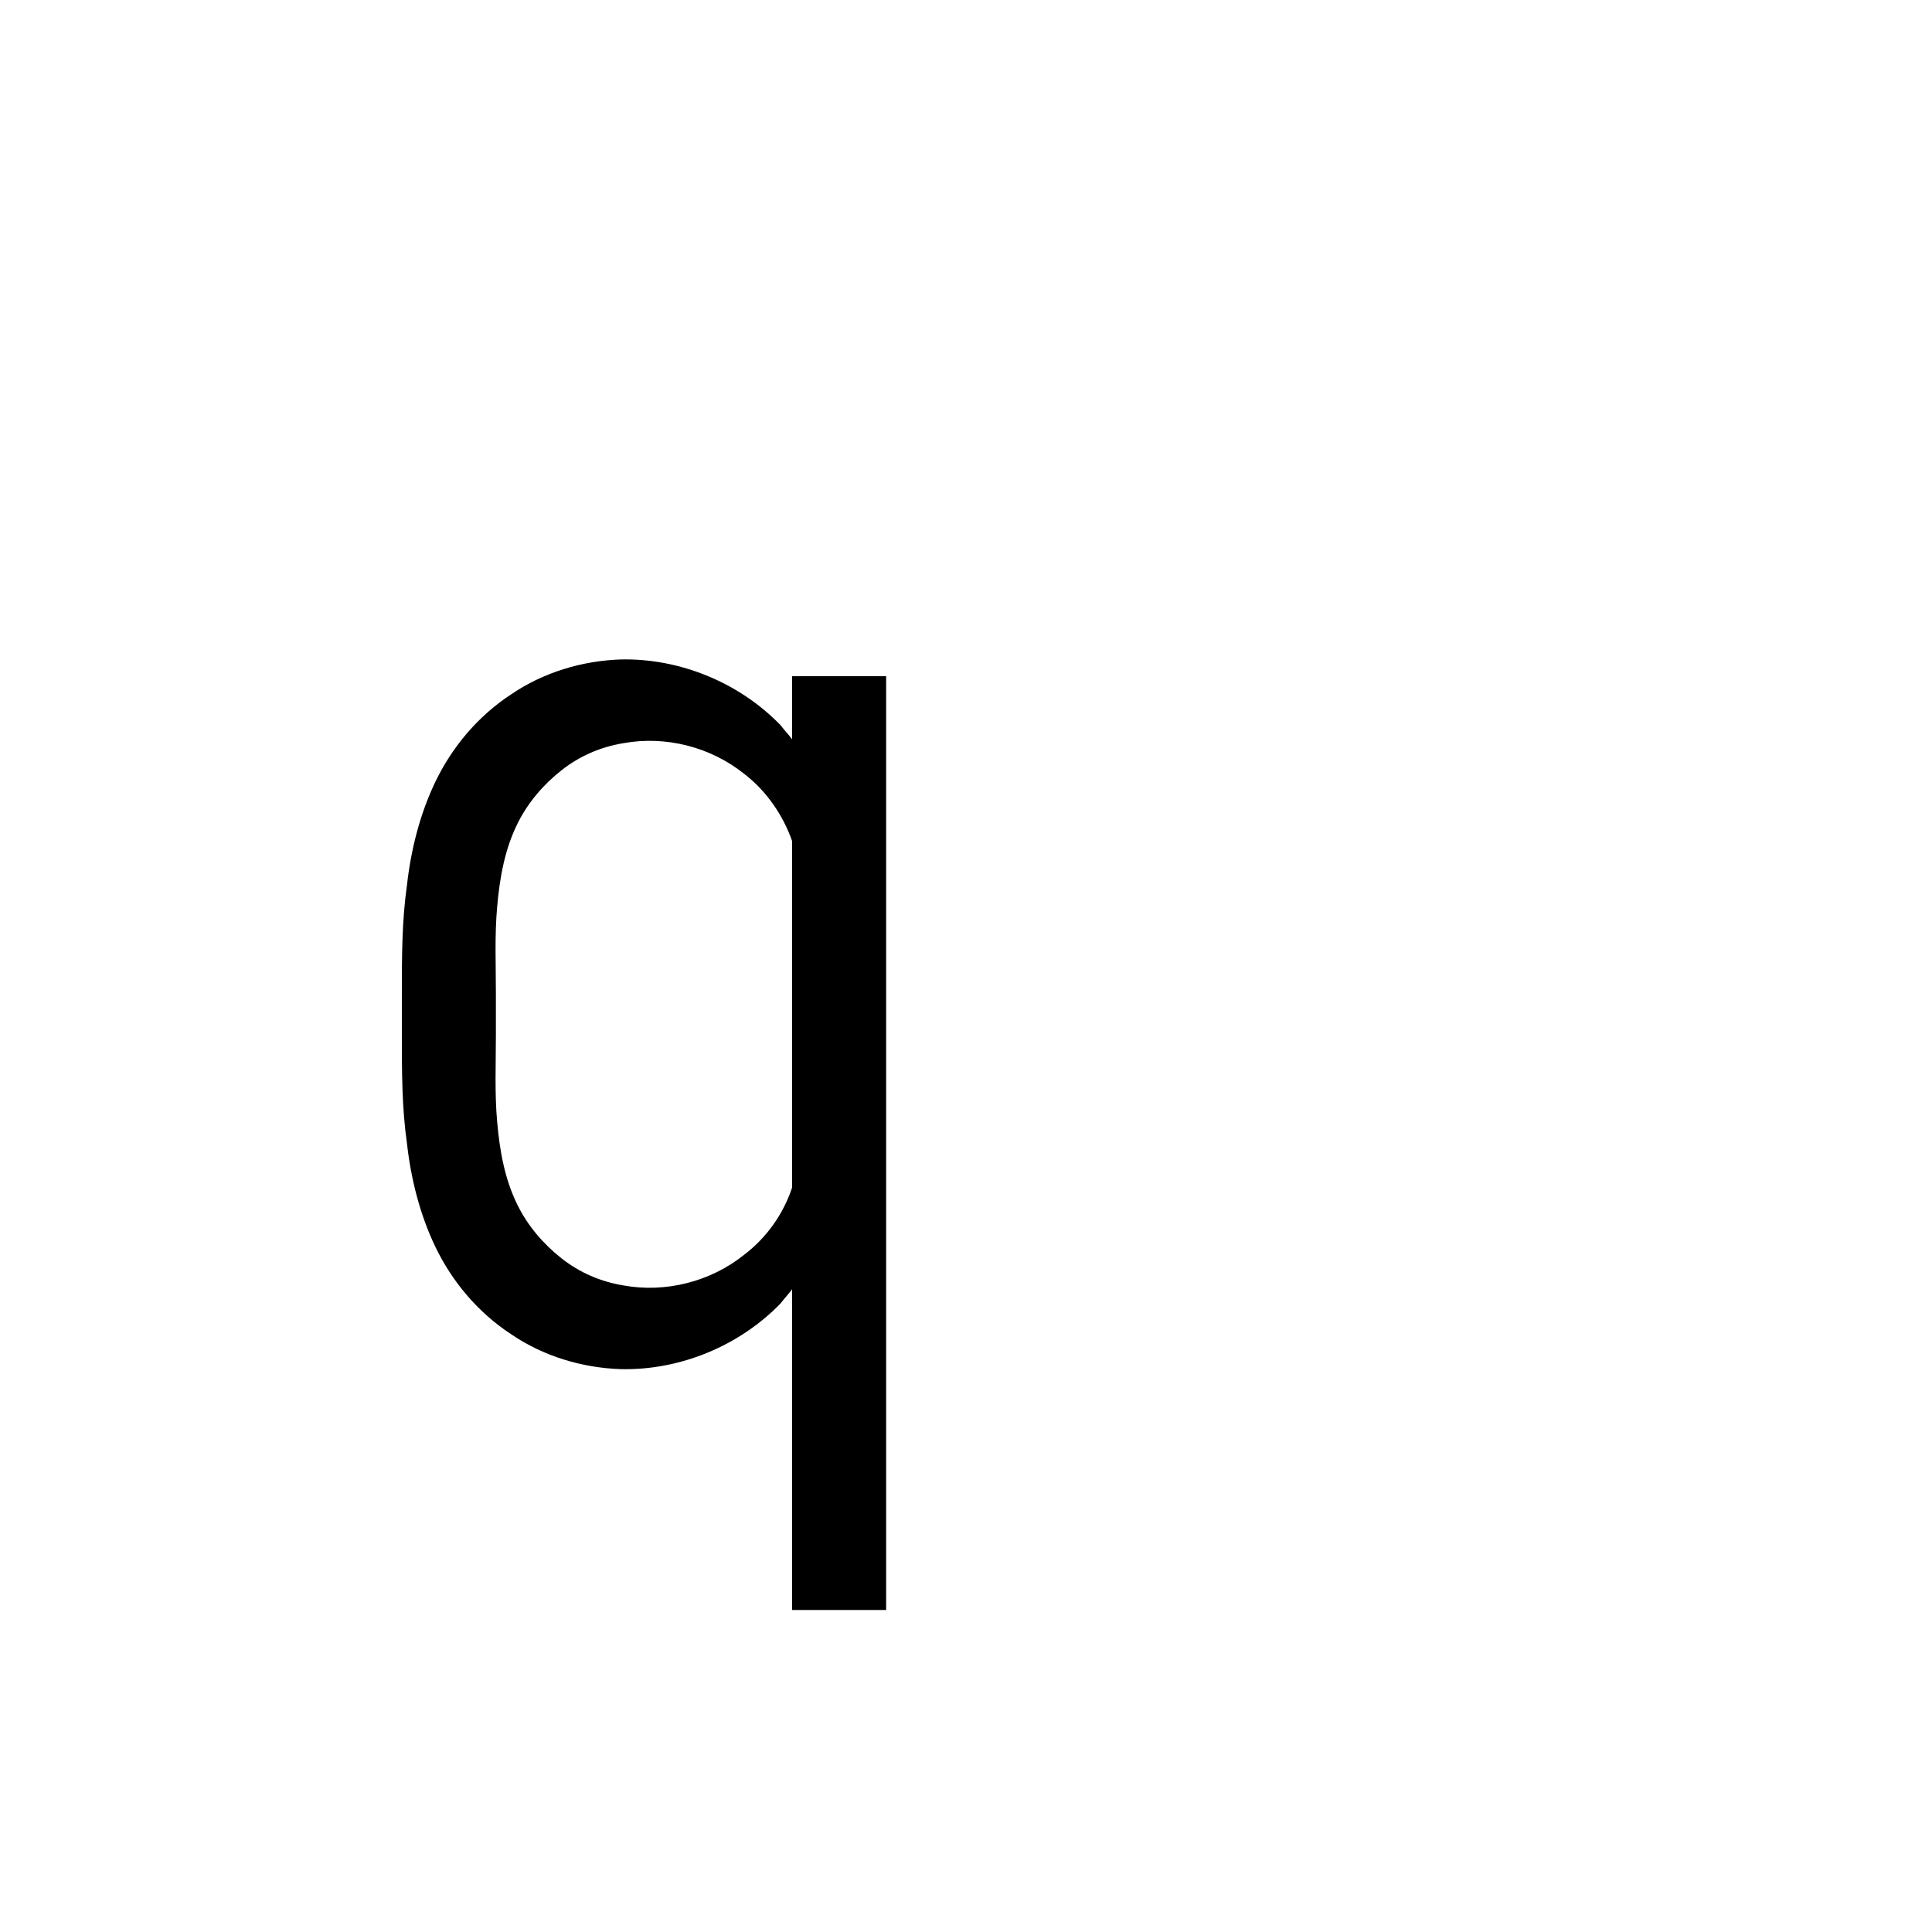
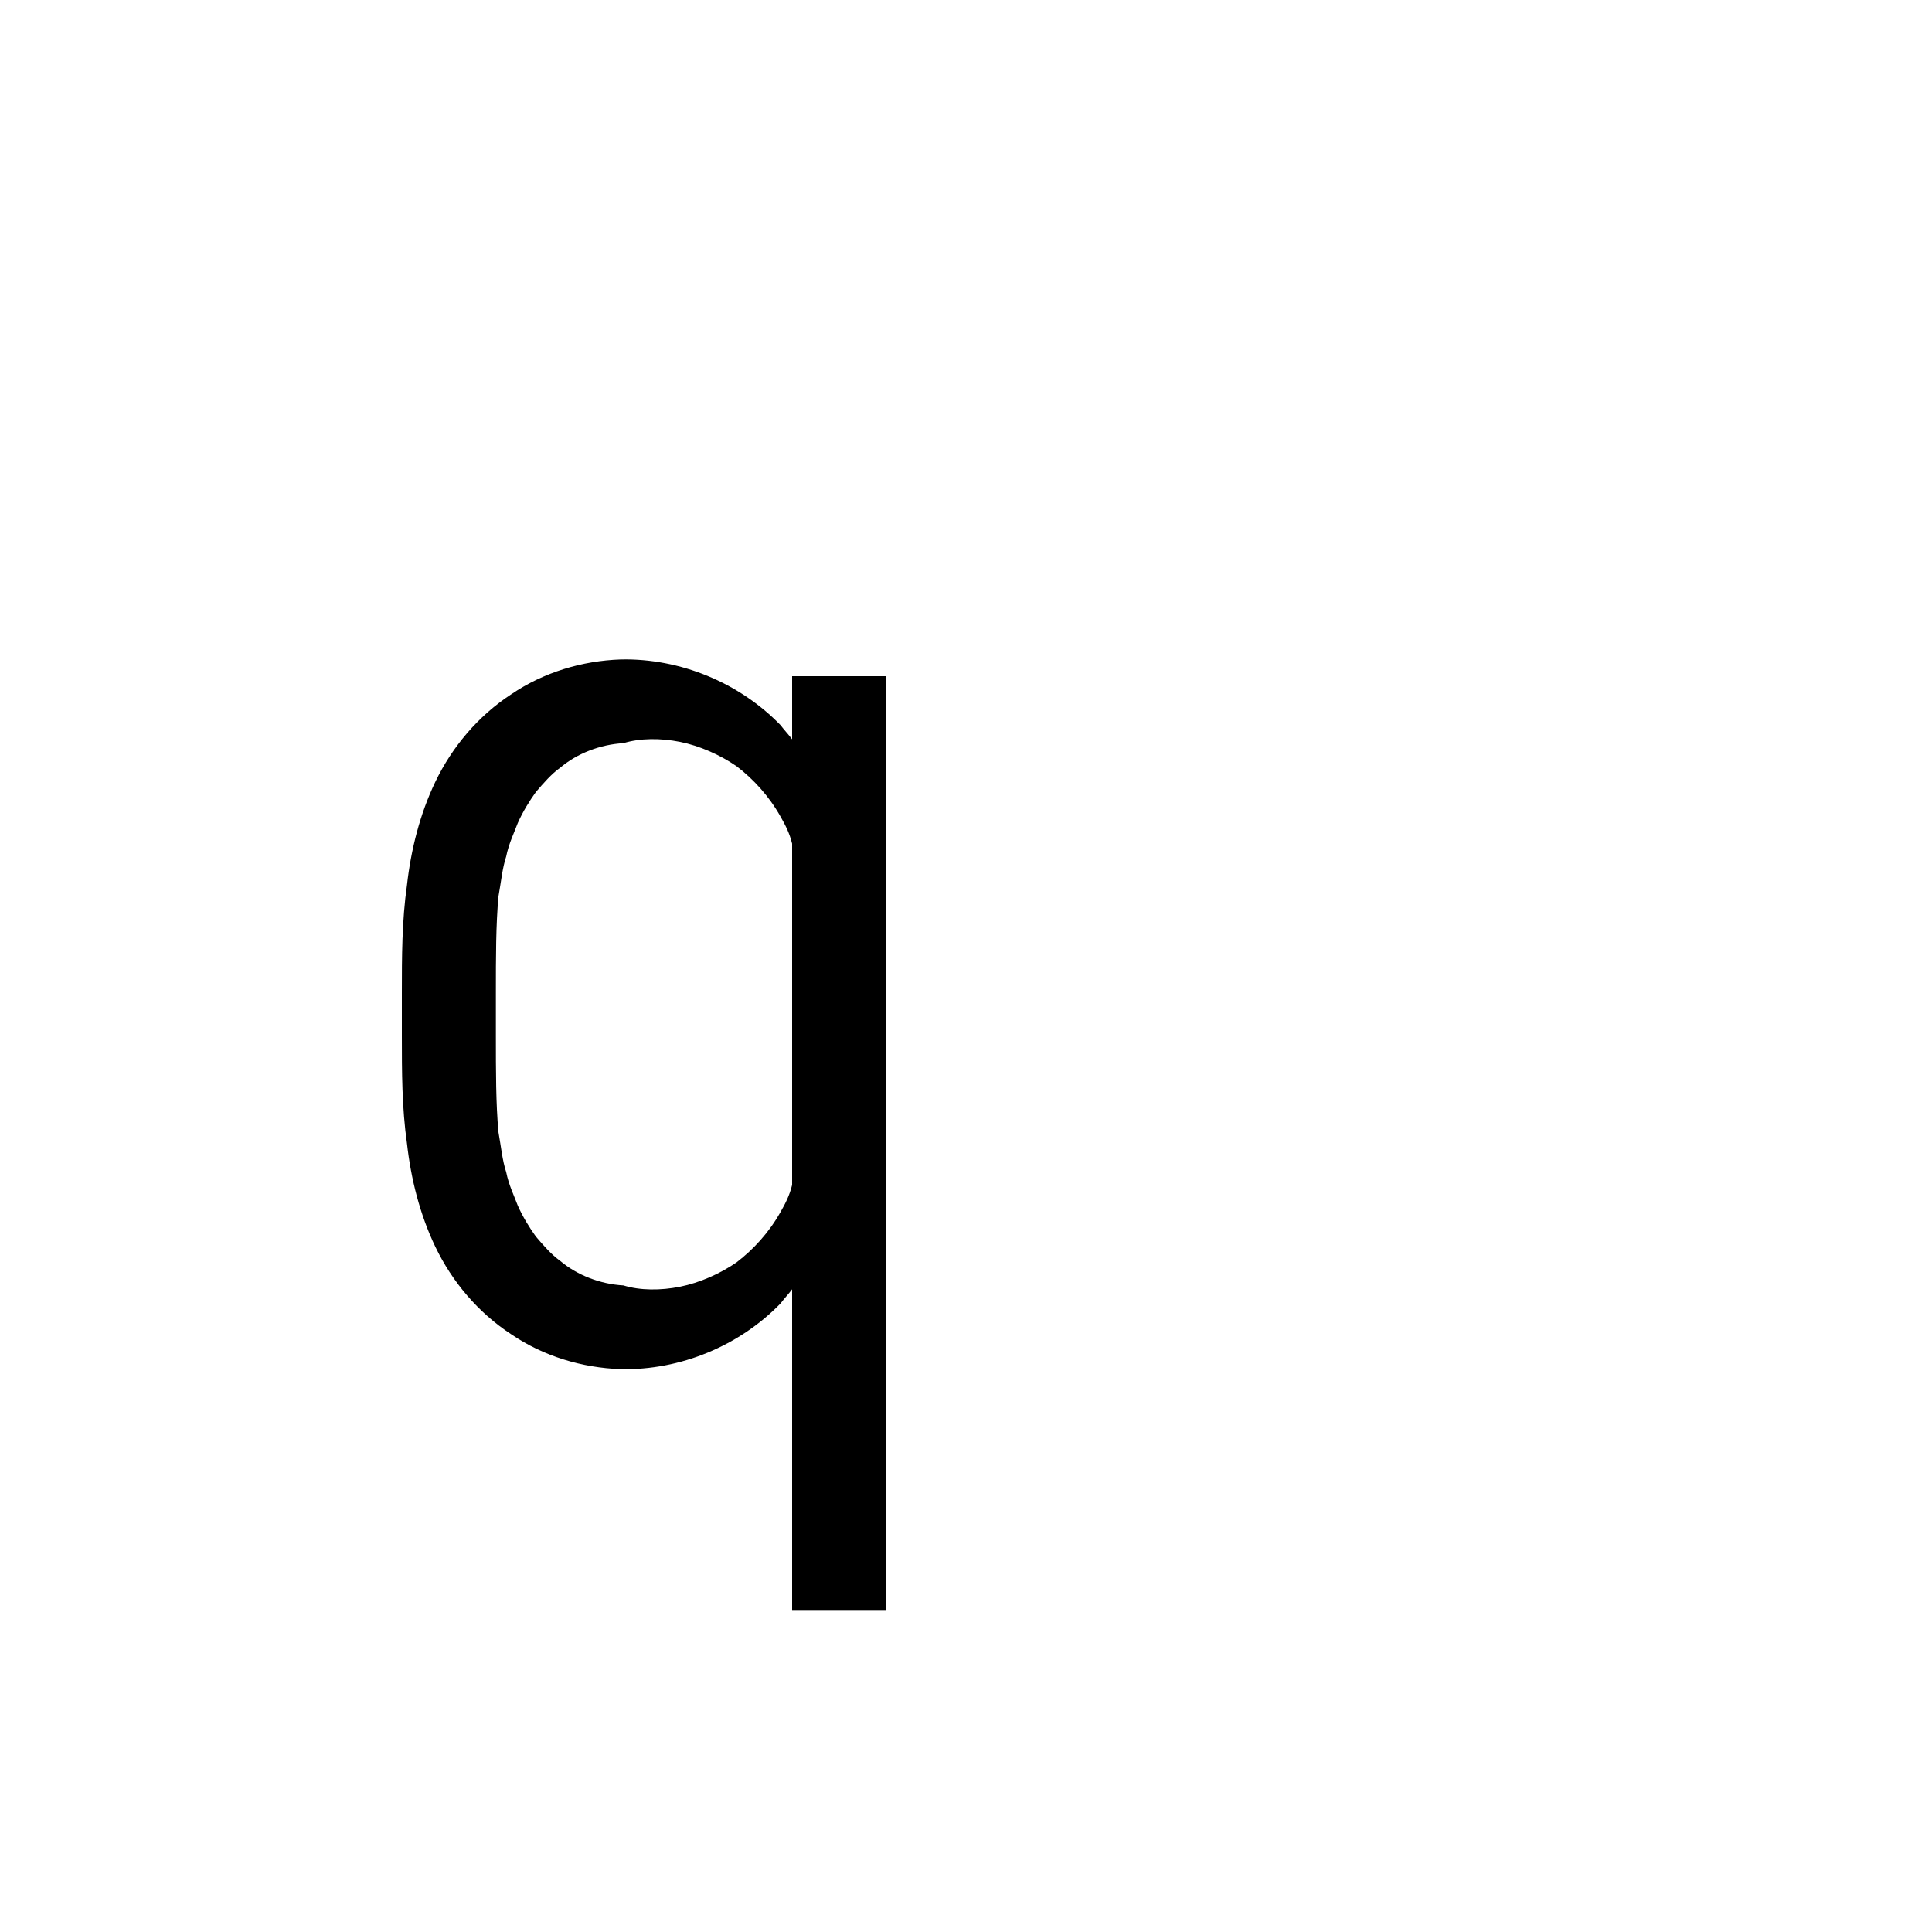
<svg xmlns="http://www.w3.org/2000/svg" viewBox="-0.25 -1.05 1.5 1.5">
-   <path d="M 0.365 -0.049 C 0.362 -0.045  0.359 -0.042  0.356 -0.038 C 0.324 -0.005  0.278 0.014  0.232 0.013 C 0.202 0.012  0.172 0.003  0.147 -0.014 C 0.121 -0.031  0.101 -0.055  0.088 -0.082 C 0.076 -0.107  0.069 -0.135  0.066 -0.162 C 0.062 -0.19  0.062 -0.218  0.062 -0.246 L 0.062 -0.279 C 0.062 -0.307  0.062 -0.335  0.066 -0.363 C 0.069 -0.39  0.076 -0.418  0.088 -0.443 C 0.101 -0.47  0.121 -0.494  0.147 -0.511 C 0.172 -0.528  0.202 -0.537  0.232 -0.538 C 0.278 -0.539  0.324 -0.52  0.356 -0.487 C 0.359 -0.483  0.362 -0.48  0.365 -0.476 L 0.365 -0.525 L 0.438 -0.525 L 0.438 0.2 L 0.365 0.2 L 0.365 -0.049 Z M 0.234 -0.052 C 0.267 -0.046  0.302 -0.055  0.328 -0.076 C 0.345 -0.089  0.358 -0.107  0.365 -0.128 L 0.365 -0.397 L 0.365 -0.397 C 0.358 -0.417  0.345 -0.436  0.328 -0.449 C 0.302 -0.47  0.267 -0.479  0.234 -0.473 C 0.216 -0.47  0.2 -0.463  0.186 -0.452 C 0.172 -0.441  0.16 -0.427  0.152 -0.411 C 0.142 -0.391  0.138 -0.369  0.136 -0.346 C 0.134 -0.324  0.135 -0.301  0.135 -0.279 L 0.135 -0.246 C 0.135 -0.224  0.134 -0.201  0.136 -0.179 C 0.138 -0.156  0.142 -0.134  0.152 -0.114 C 0.16 -0.098  0.172 -0.084  0.186 -0.073 C 0.2 -0.062  0.216 -0.055  0.234 -0.052 Z" fill="black" />
+   <path d="M 0.365 -0.049 C 0.362 -0.045  0.359 -0.042  0.356 -0.038 C 0.324 -0.005  0.278 0.014  0.232 0.013 C 0.202 0.012  0.172 0.003  0.147 -0.014 C 0.121 -0.031  0.101 -0.055  0.088 -0.082 C 0.076 -0.107  0.069 -0.135  0.066 -0.162 C 0.062 -0.19  0.062 -0.218  0.062 -0.246 L 0.062 -0.279 C 0.062 -0.307  0.062 -0.335  0.066 -0.363 C 0.069 -0.39  0.076 -0.418  0.088 -0.443 C 0.101 -0.47  0.121 -0.494  0.147 -0.511 C 0.172 -0.528  0.202 -0.537  0.232 -0.538 C 0.278 -0.539  0.324 -0.52  0.356 -0.487 C 0.359 -0.483  0.362 -0.48  0.365 -0.476 L 0.365 -0.525 L 0.438 -0.525 L 0.438 0.2 L 0.365 0.2 L 0.365 -0.049 Z M 0.234 -0.052 C 0.247 -0.048  0.263 -0.048  0.278 -0.051 C 0.293 -0.054  0.309 -0.061  0.322 -0.07 C 0.335 -0.08  0.347 -0.093  0.356 -0.109 C 0.36 -0.116  0.363 -0.122  0.365 -0.13 L 0.365 -0.395 L 0.365 -0.395 C 0.363 -0.403  0.36 -0.409  0.356 -0.416 C 0.347 -0.432  0.335 -0.445  0.322 -0.455 C 0.309 -0.464  0.293 -0.471  0.278 -0.474 C 0.263 -0.477  0.247 -0.477  0.234 -0.473 C 0.216 -0.472  0.198 -0.465  0.185 -0.454 C 0.178 -0.449  0.172 -0.442  0.166 -0.435 C 0.161 -0.428  0.156 -0.42  0.152 -0.411 C 0.149 -0.403  0.145 -0.395  0.143 -0.385 C 0.14 -0.376  0.139 -0.365  0.137 -0.354 C 0.135 -0.332  0.135 -0.307  0.135 -0.279 L 0.135 -0.246 C 0.135 -0.218  0.135 -0.193  0.137 -0.171 C 0.139 -0.16  0.14 -0.149  0.143 -0.14 C 0.145 -0.13  0.149 -0.122  0.152 -0.114 C 0.156 -0.105  0.161 -0.097  0.166 -0.09 C 0.172 -0.083  0.178 -0.076  0.185 -0.071 C 0.198 -0.06  0.216 -0.053  0.234 -0.052 Z" fill="black" />
</svg>
